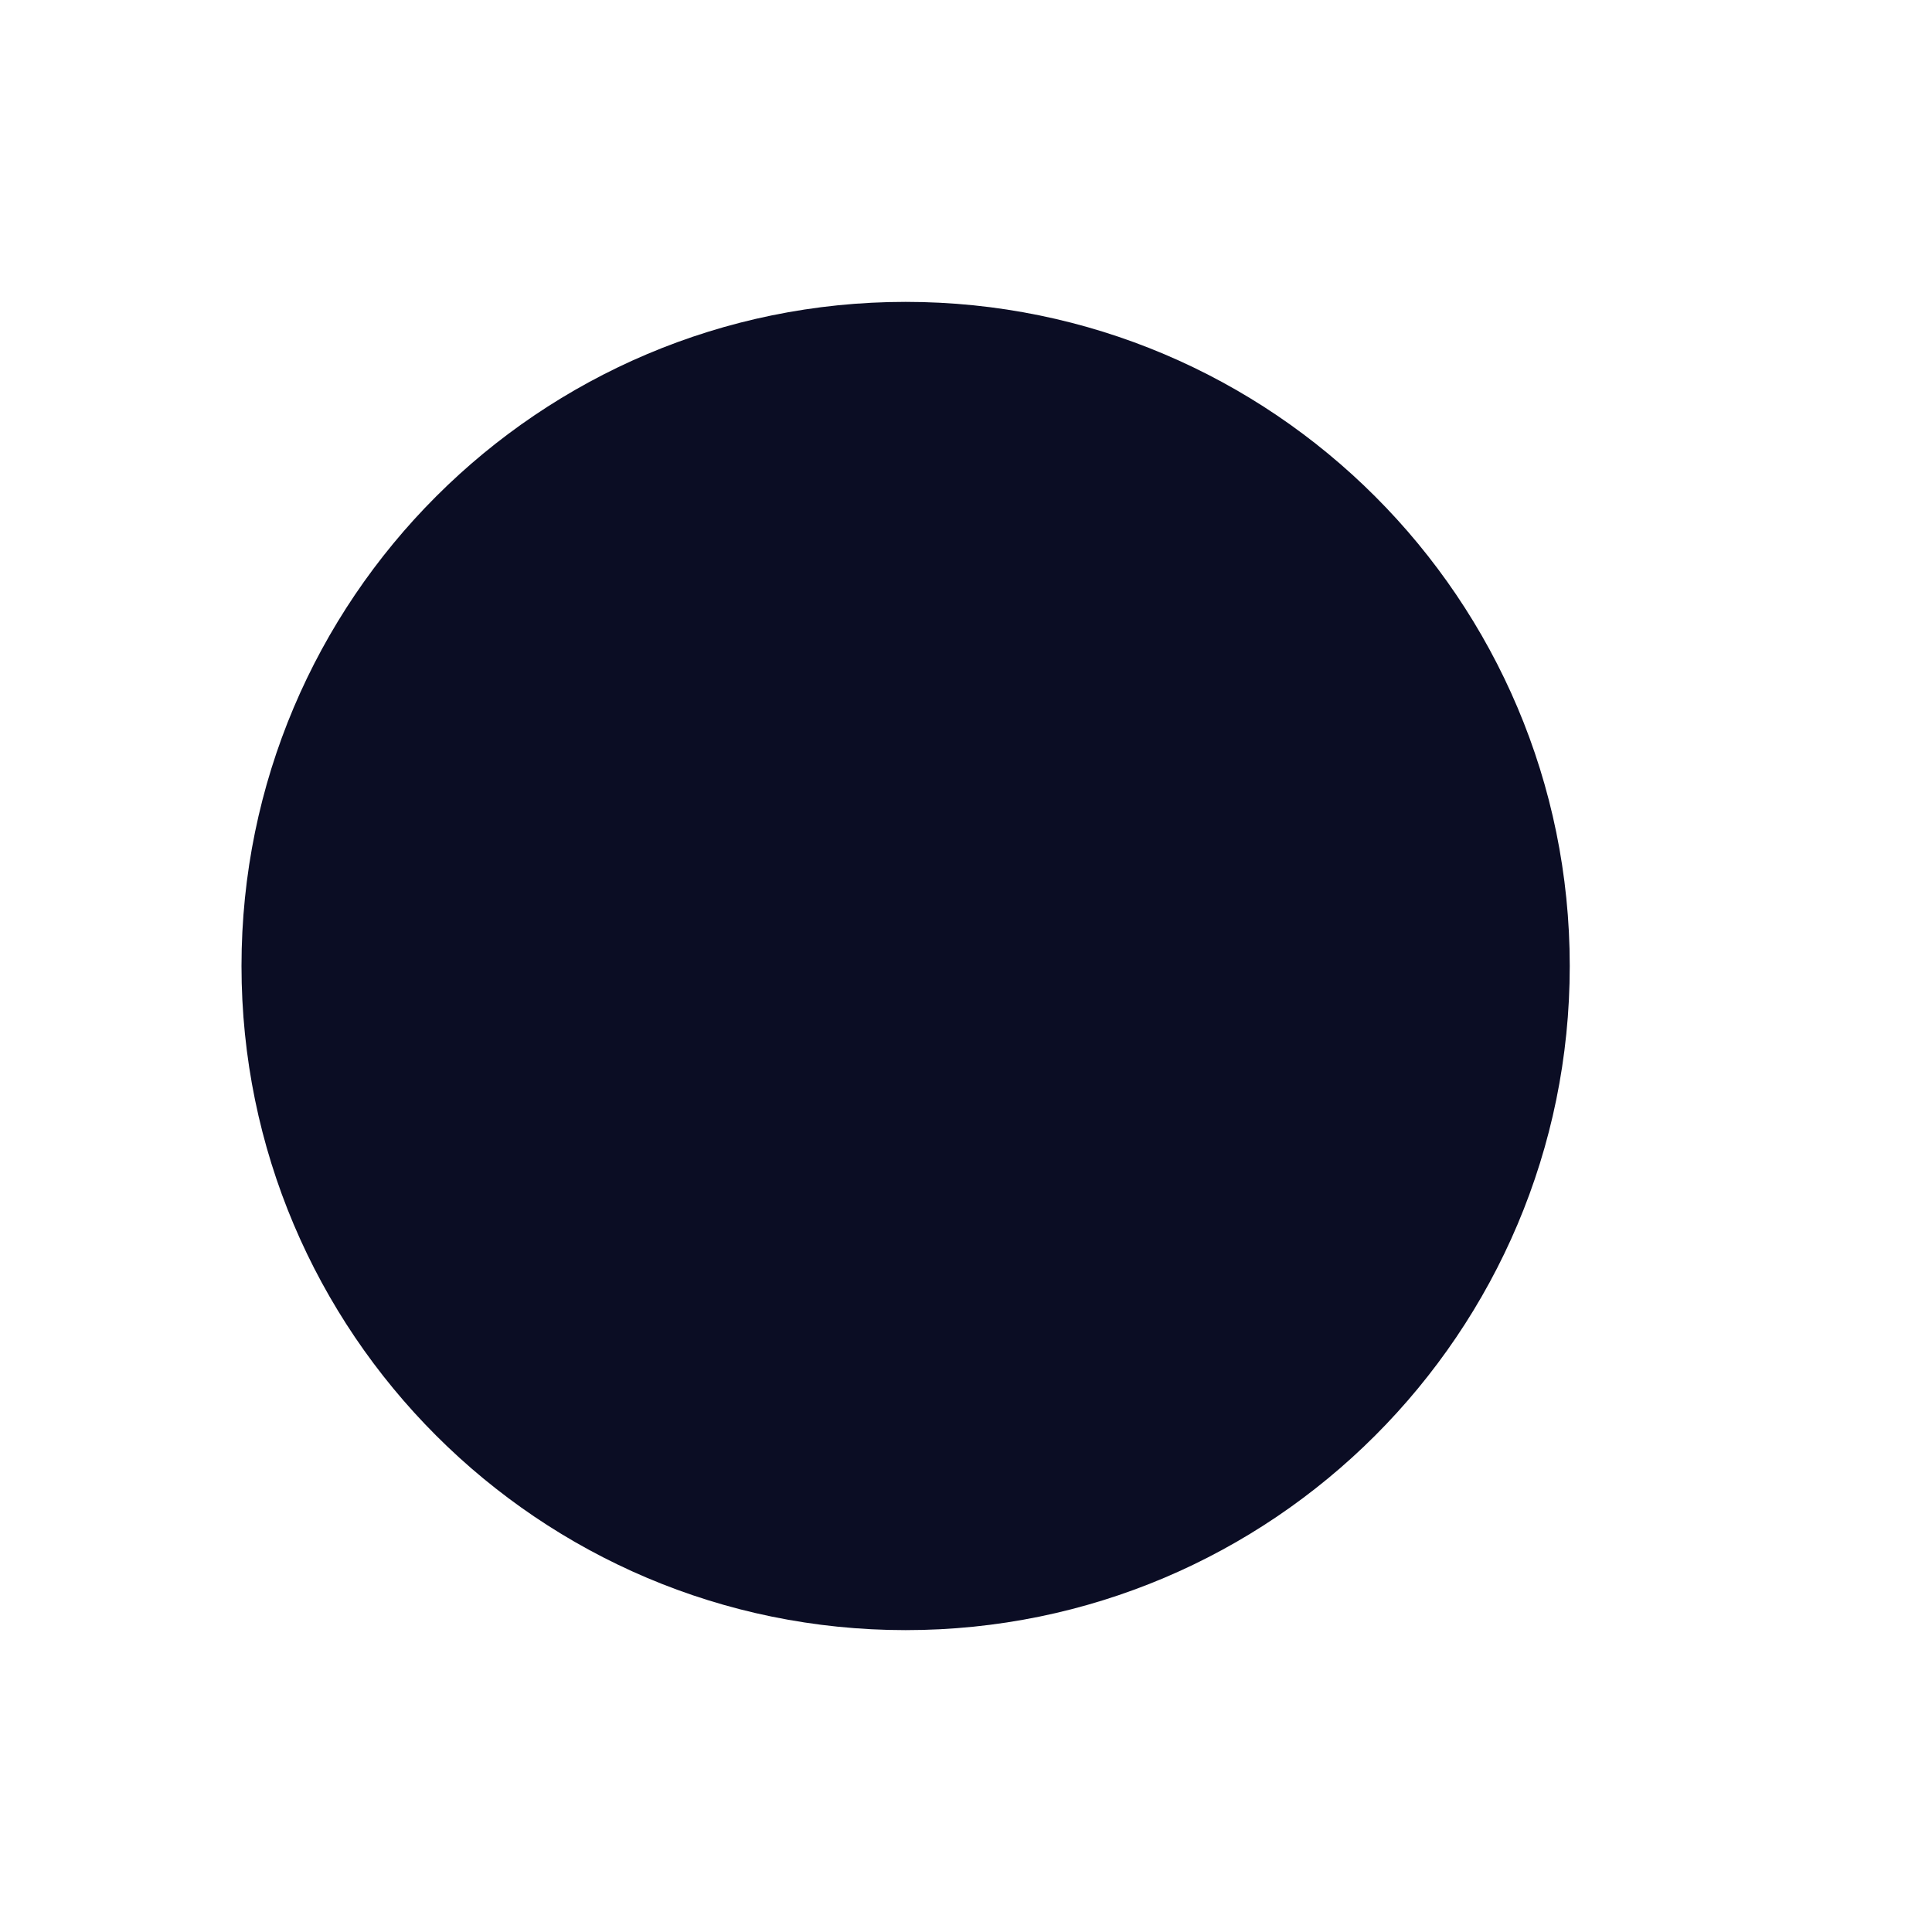
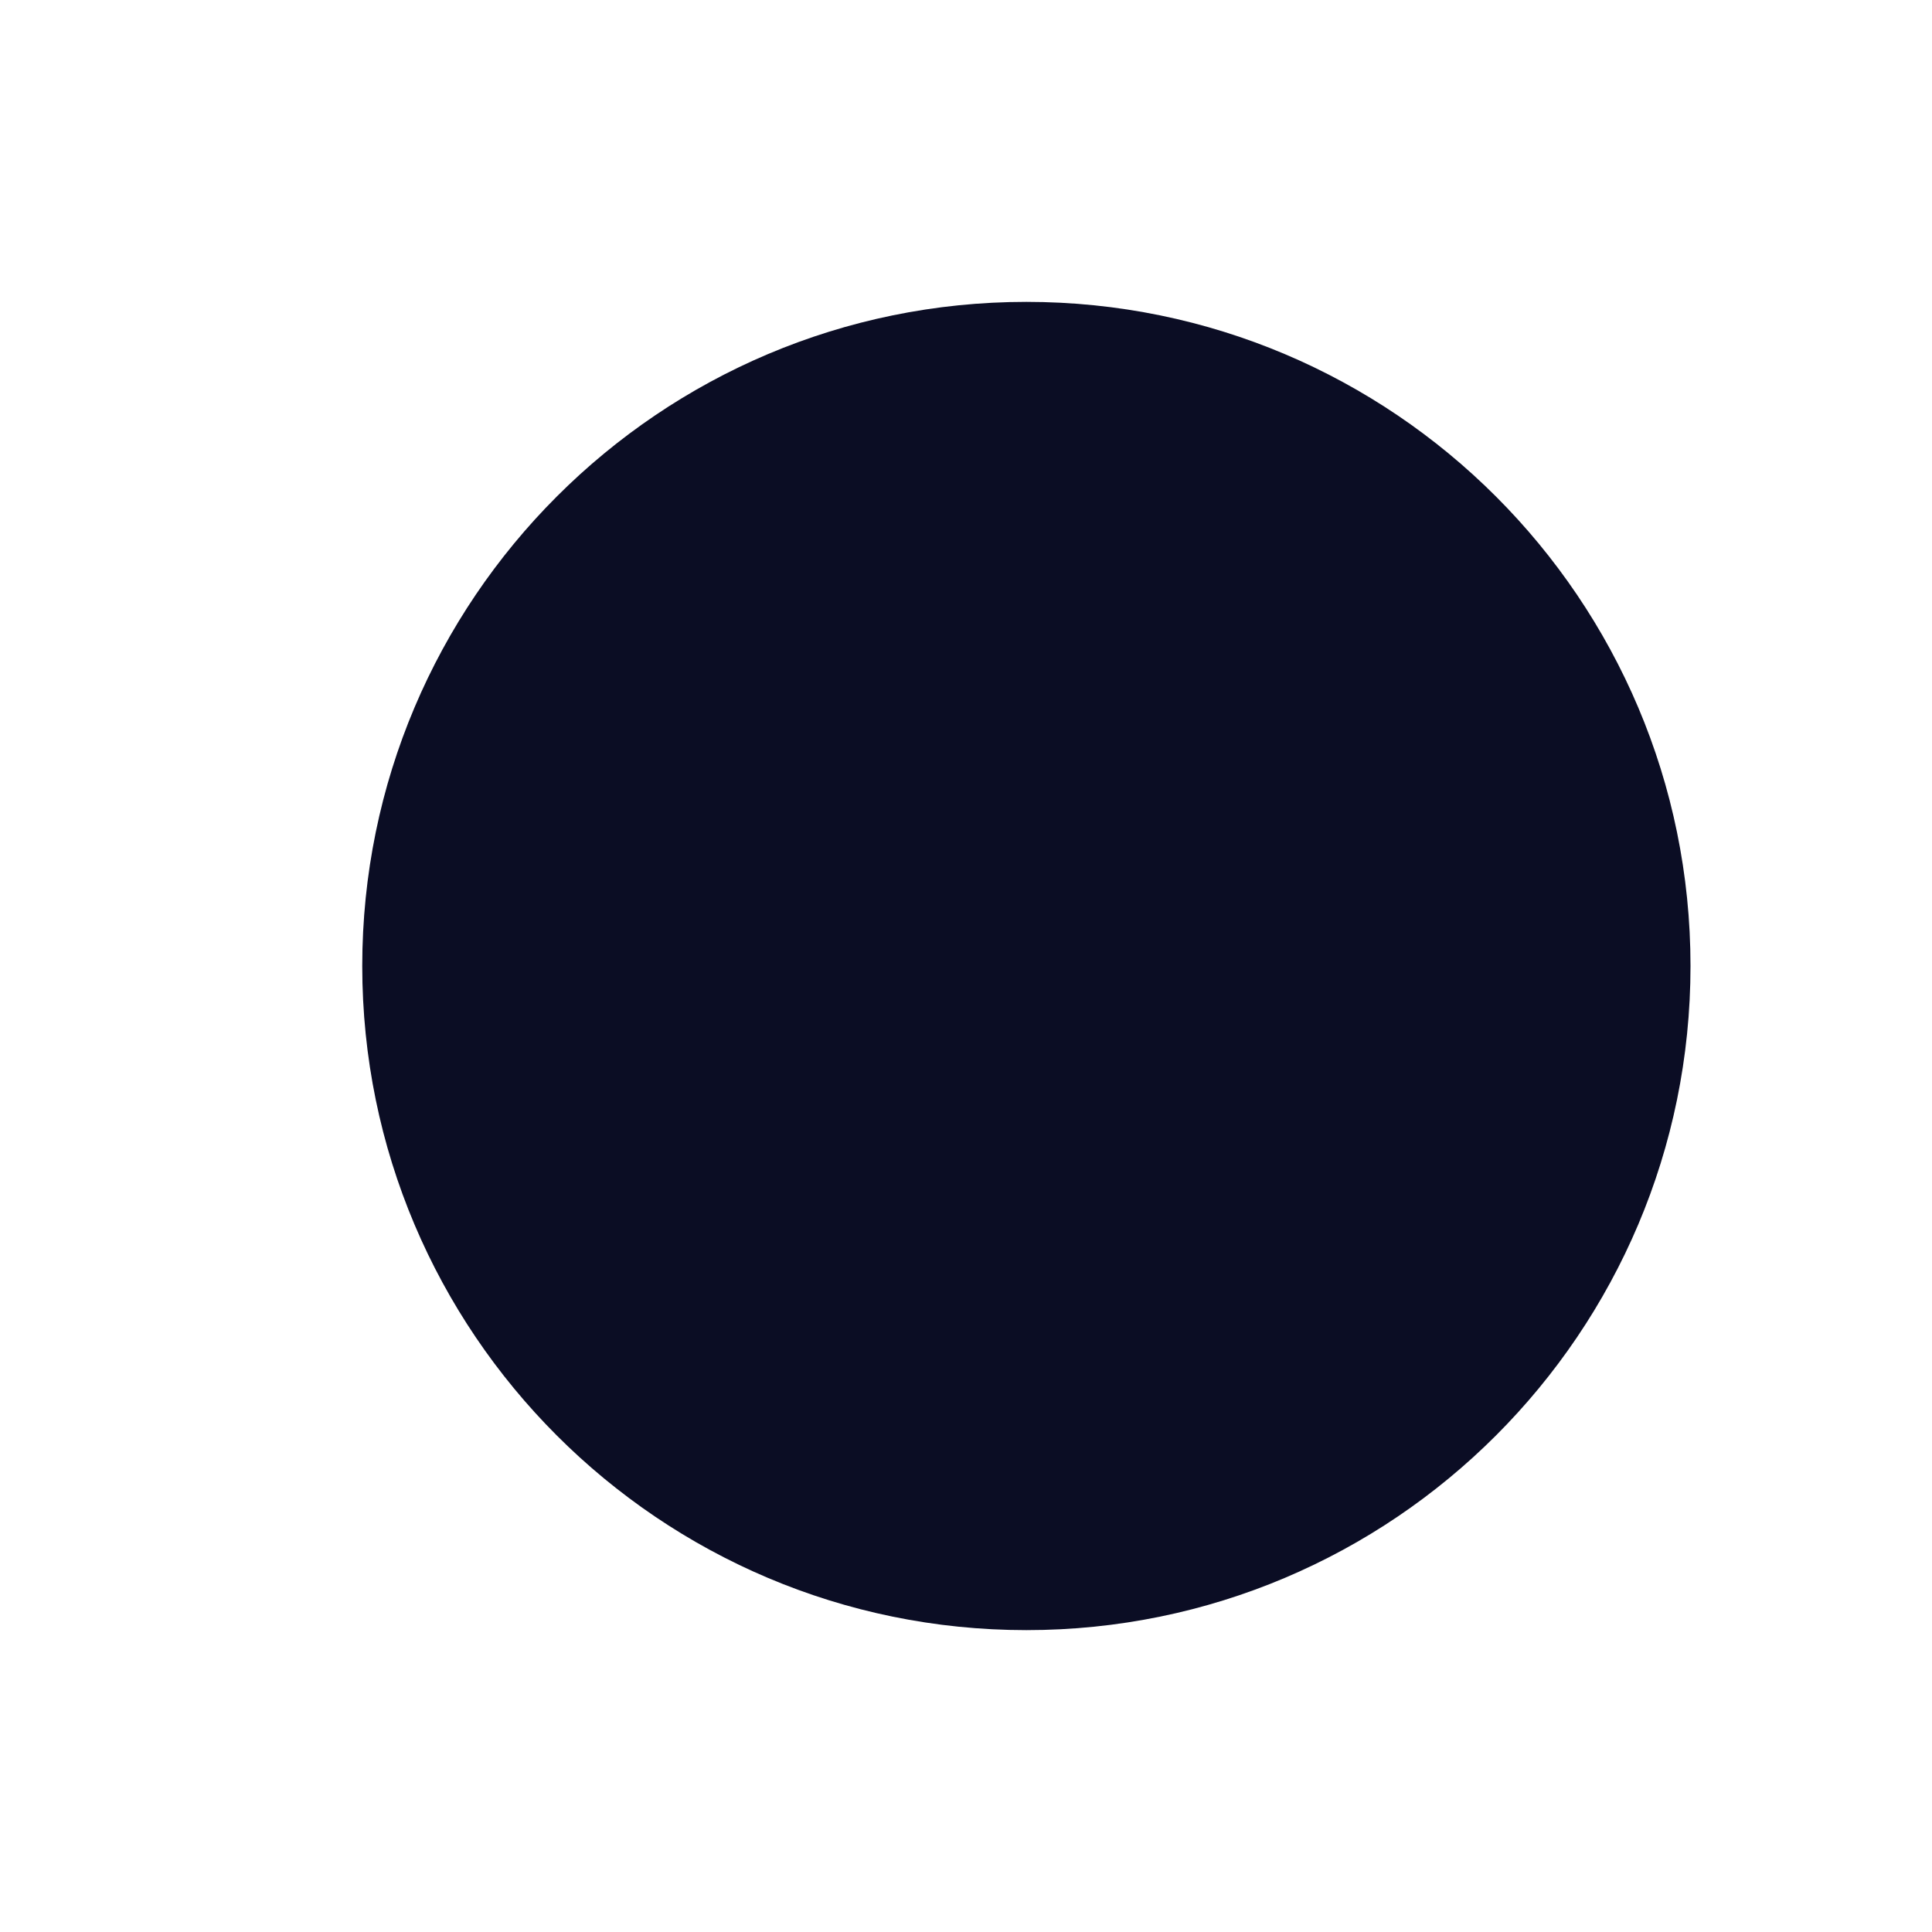
<svg xmlns="http://www.w3.org/2000/svg" version="1.1" width="4px" height="4px">
-   <g transform="matrix(1 0 0 1 -440 -225 )">
-     <path d="M 0.5 2  C 0.5 2.759  1.116 3.375  1.875 3.375  C 2.634 3.375  3.25 2.759  3.25 2  C 3.25 1.241  2.634 0.625  1.875 0.625  C 1.116 0.625  0.5 1.241  0.5 2  Z " fill-rule="nonzero" fill="#0b0d24" stroke="none" transform="matrix(1 0 0 1 440 225 )" />
+   <g transform="matrix(1 0 0 1 -448 -225 )">
+     <path d="M 0.75 2  C 0.75 2.759  1.366 3.375  2.125 3.375  C 2.884 3.375  3.5 2.759  3.5 2  C 3.5 1.241  2.884 0.625  2.125 0.625  C 1.366 0.625  0.75 1.241  0.75 2  Z " fill-rule="nonzero" fill="#0b0d24" stroke="none" transform="matrix(1 0 0 1 448 225 )" />
  </g>
</svg>
